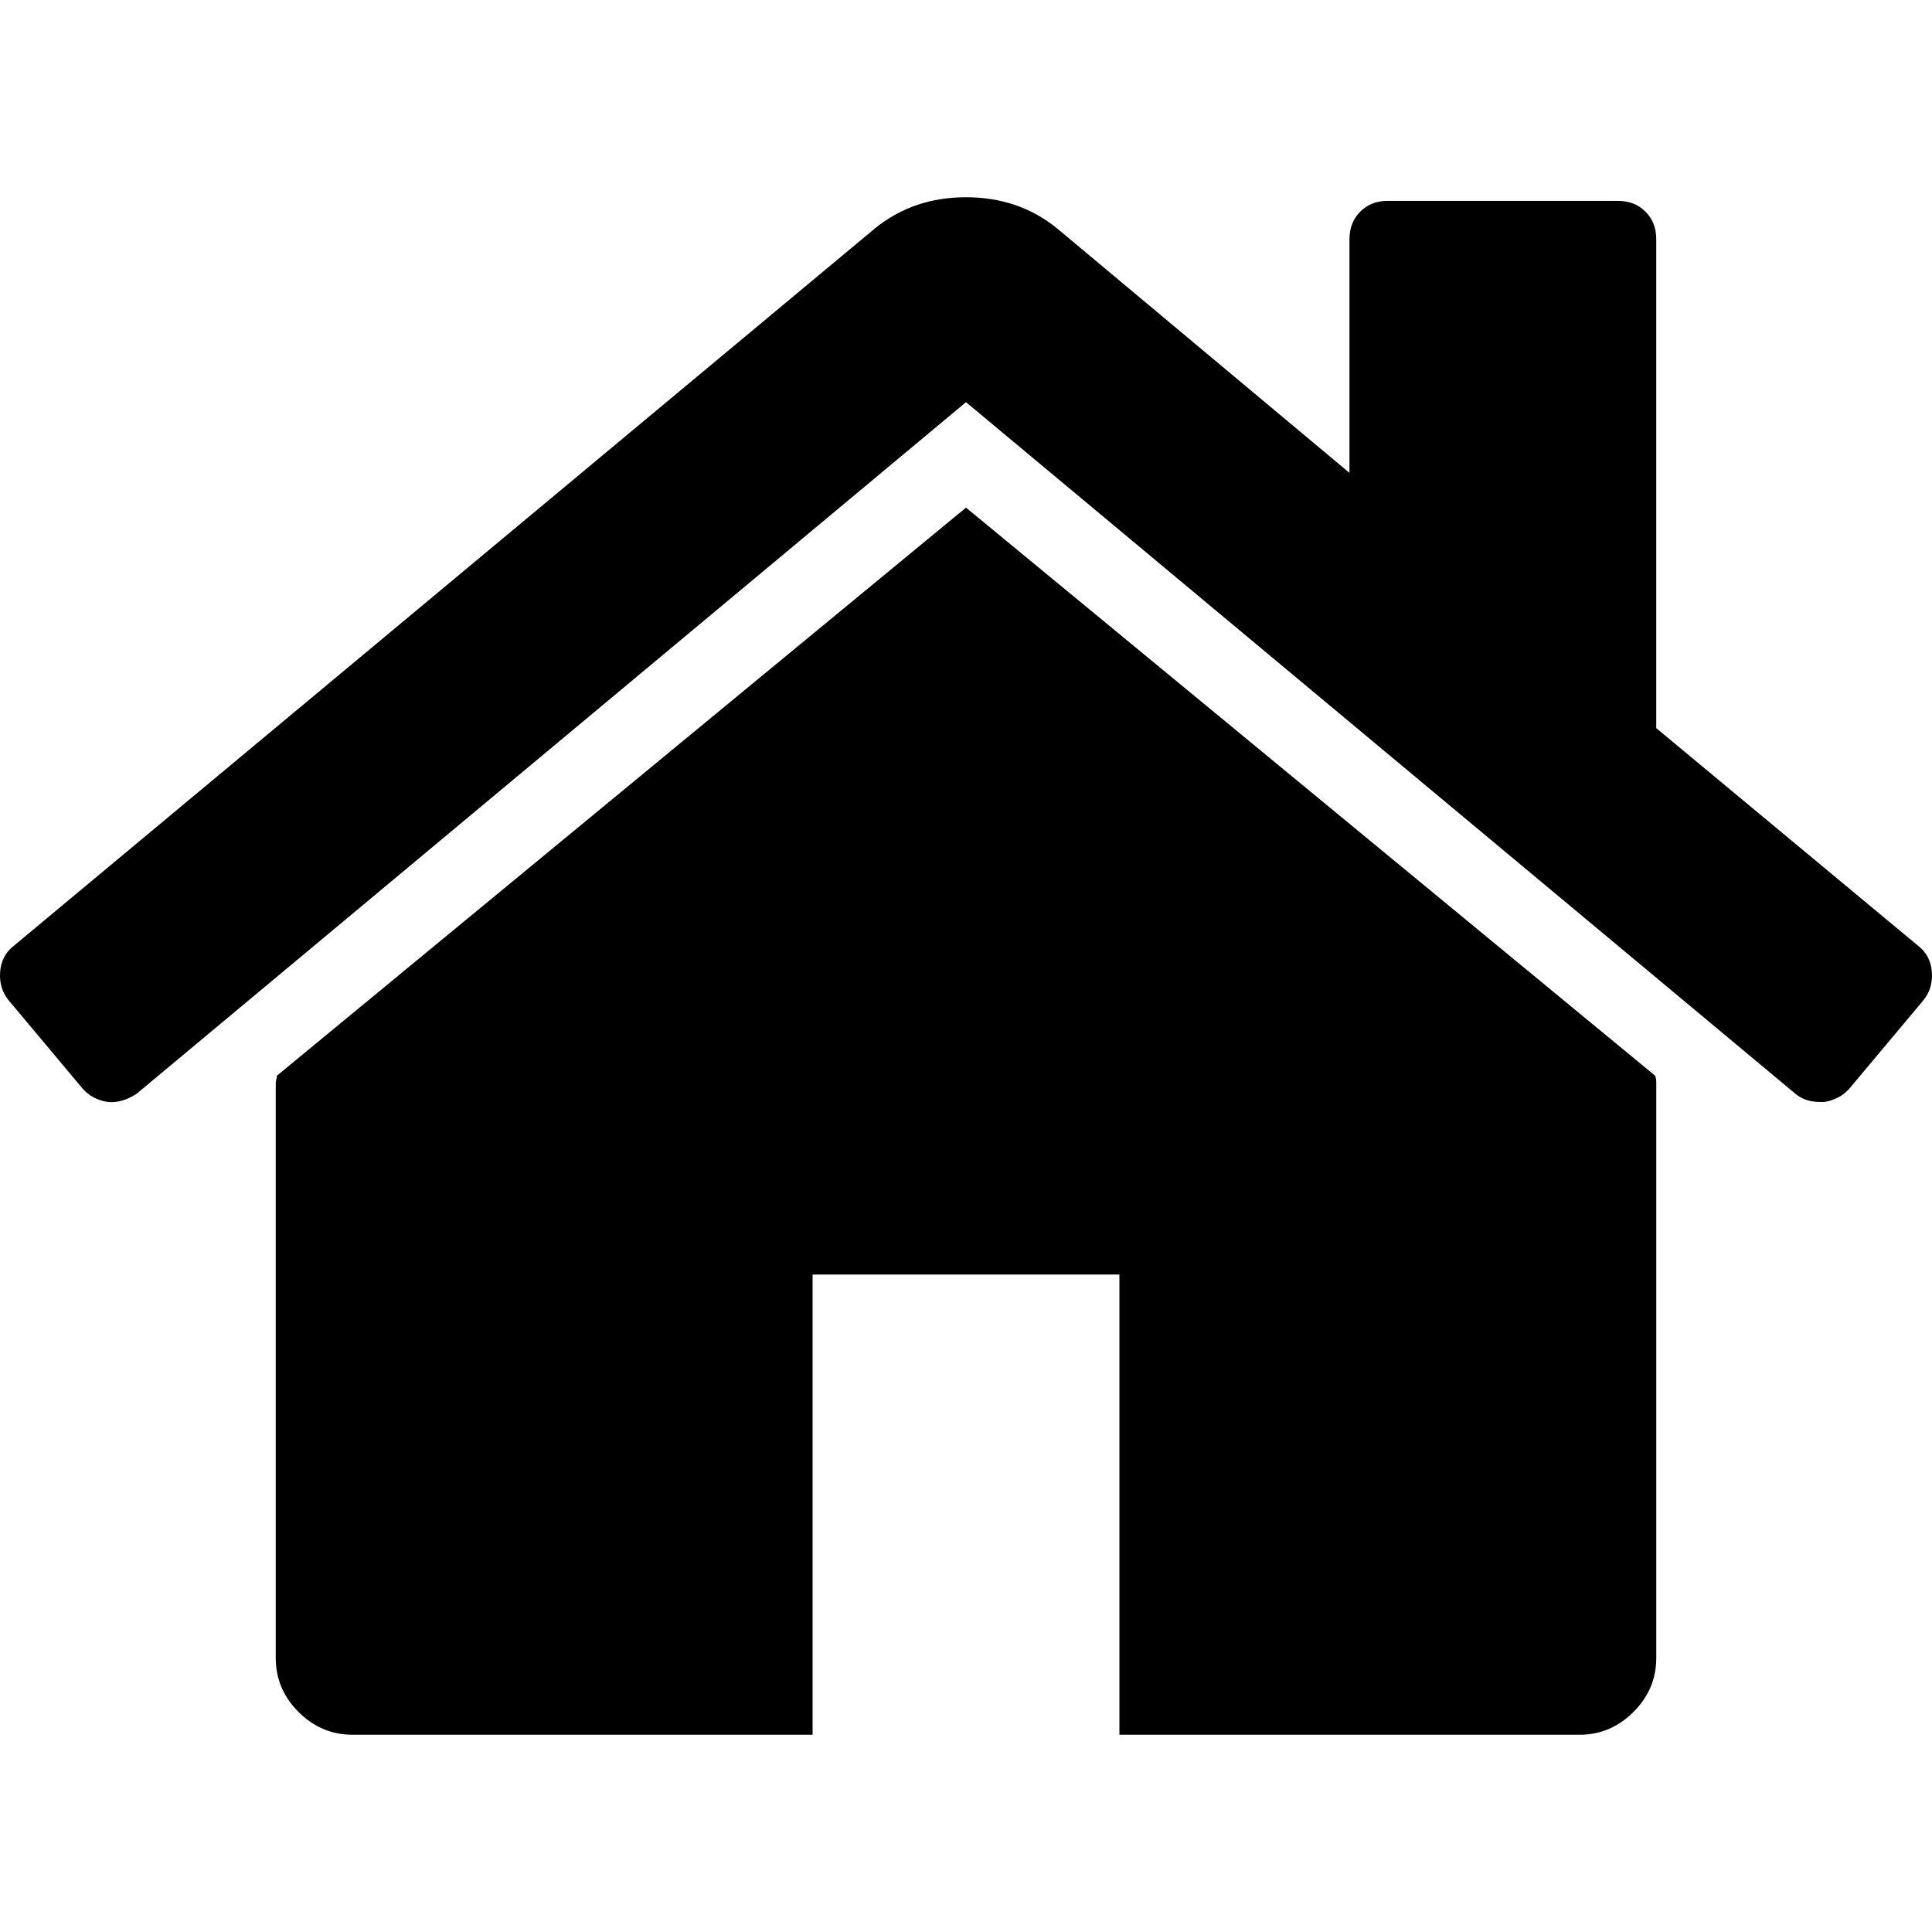
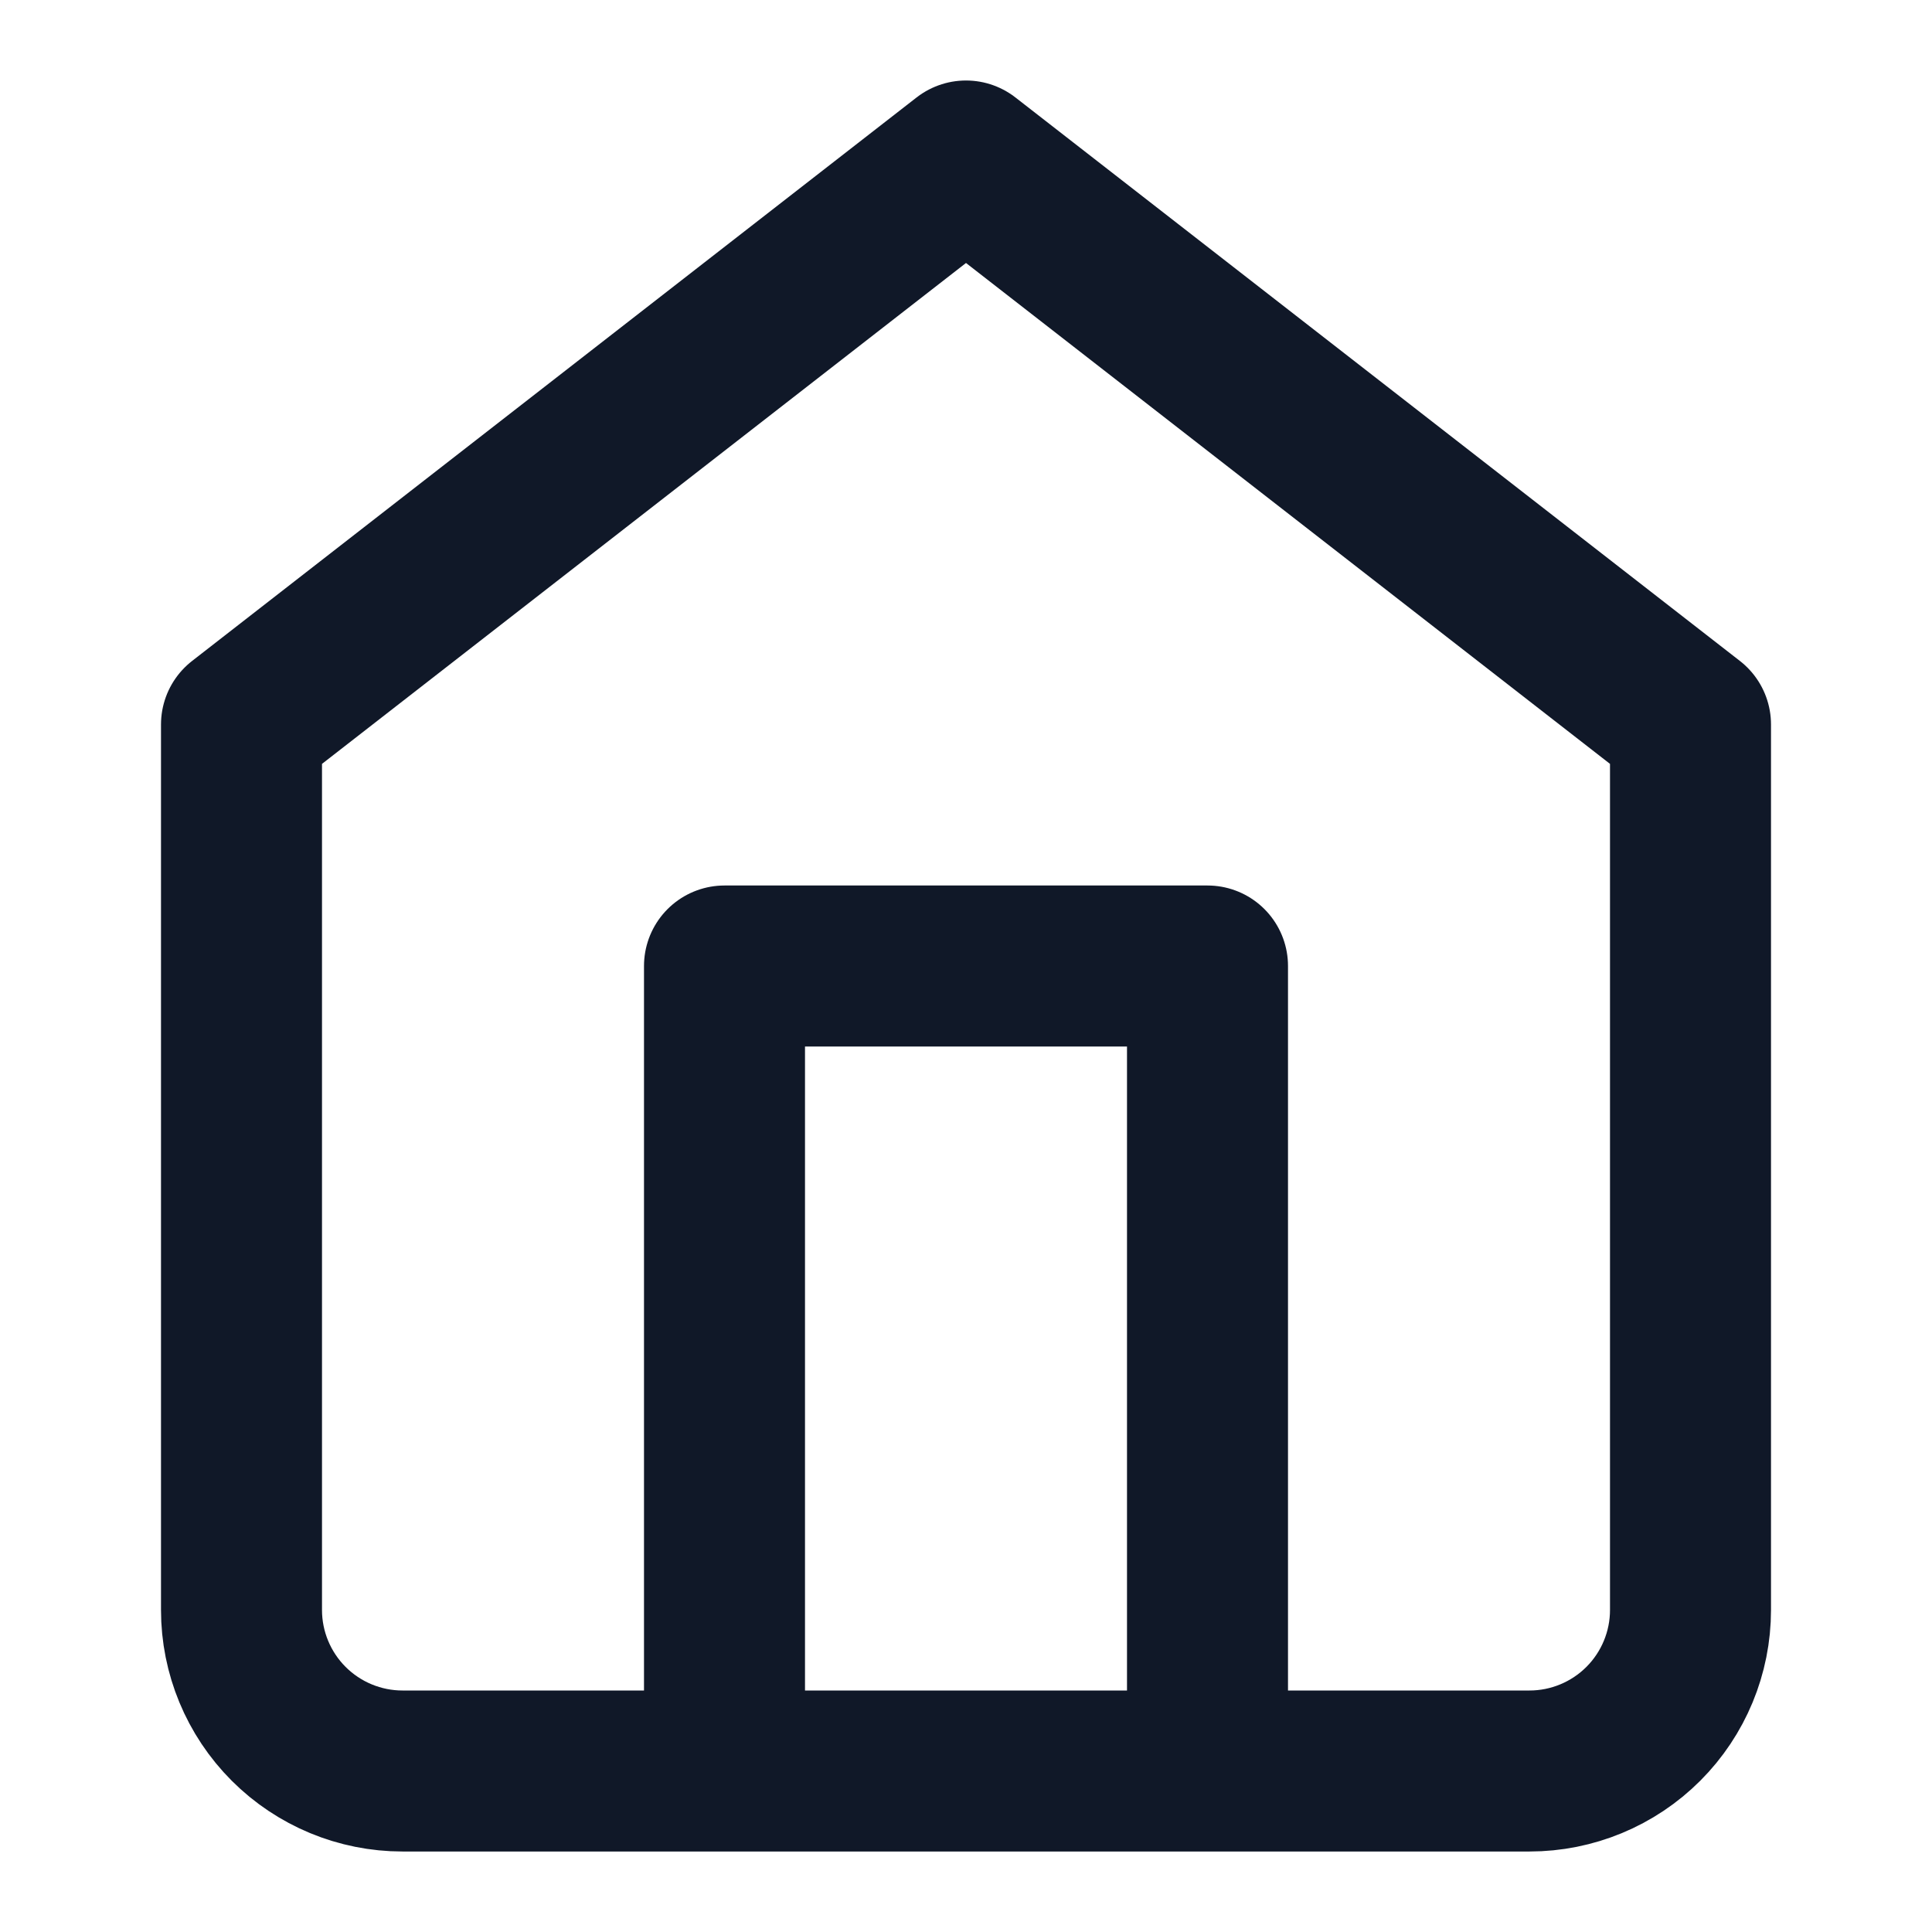
- <svg xmlns="http://www.w3.org/2000/svg" version="1.1" width="512" height="512" x="0" y="0" viewBox="0 0 460.298 460.297" style="enable-background:new 0 0 512 512" xml:space="preserve">
-   <g>
-     <path d="M230.149 120.939 65.986 256.274c0 .191-.048.472-.144.855-.094.38-.144.656-.144.852v137.041c0 4.948 1.809 9.236 5.426 12.847 3.616 3.613 7.898 5.431 12.847 5.431h109.63V303.664h73.097v109.64h109.629c4.948 0 9.236-1.814 12.847-5.435 3.617-3.607 5.432-7.898 5.432-12.847V257.981c0-.76-.104-1.334-.288-1.707L230.149 120.939z" fill="#000000" opacity="1" data-original="#000000" />
-     <path d="M457.122 225.438 394.6 173.476V56.989c0-2.663-.856-4.853-2.574-6.567-1.704-1.712-3.894-2.568-6.563-2.568h-54.816c-2.666 0-4.855.856-6.57 2.568-1.711 1.714-2.566 3.905-2.566 6.567v55.673l-69.662-58.245c-6.084-4.949-13.318-7.423-21.694-7.423-8.375 0-15.608 2.474-21.698 7.423L3.172 225.438c-1.903 1.52-2.946 3.566-3.14 6.136-.193 2.568.472 4.811 1.997 6.713l17.701 21.128c1.525 1.712 3.521 2.759 5.996 3.142 2.285.192 4.57-.476 6.855-1.998L230.149 95.817l197.57 164.741c1.526 1.328 3.521 1.991 5.996 1.991h.858c2.471-.376 4.463-1.43 5.996-3.138l17.703-21.125c1.522-1.906 2.189-4.145 1.991-6.716-.195-2.563-1.242-4.609-3.141-6.132z" fill="#000000" opacity="1" data-original="#000000" />
-   </g>
+ <svg xmlns="http://www.w3.org/2000/svg" width="24" height="24" viewBox="0 0 24 24" fill="none">
+   <path d="M9 22V12H15V22M3 9L12 2L21 9V20C21 20.53 20.789 21.039 20.414 21.414C20.039 21.789 19.53 22 19 22H5C4.47 22 3.961 21.789 3.586 21.414C3.211 21.039 3 20.53 3 20V9Z" stroke="#101828" stroke-width="2" stroke-linecap="round" stroke-linejoin="round" />
</svg>
